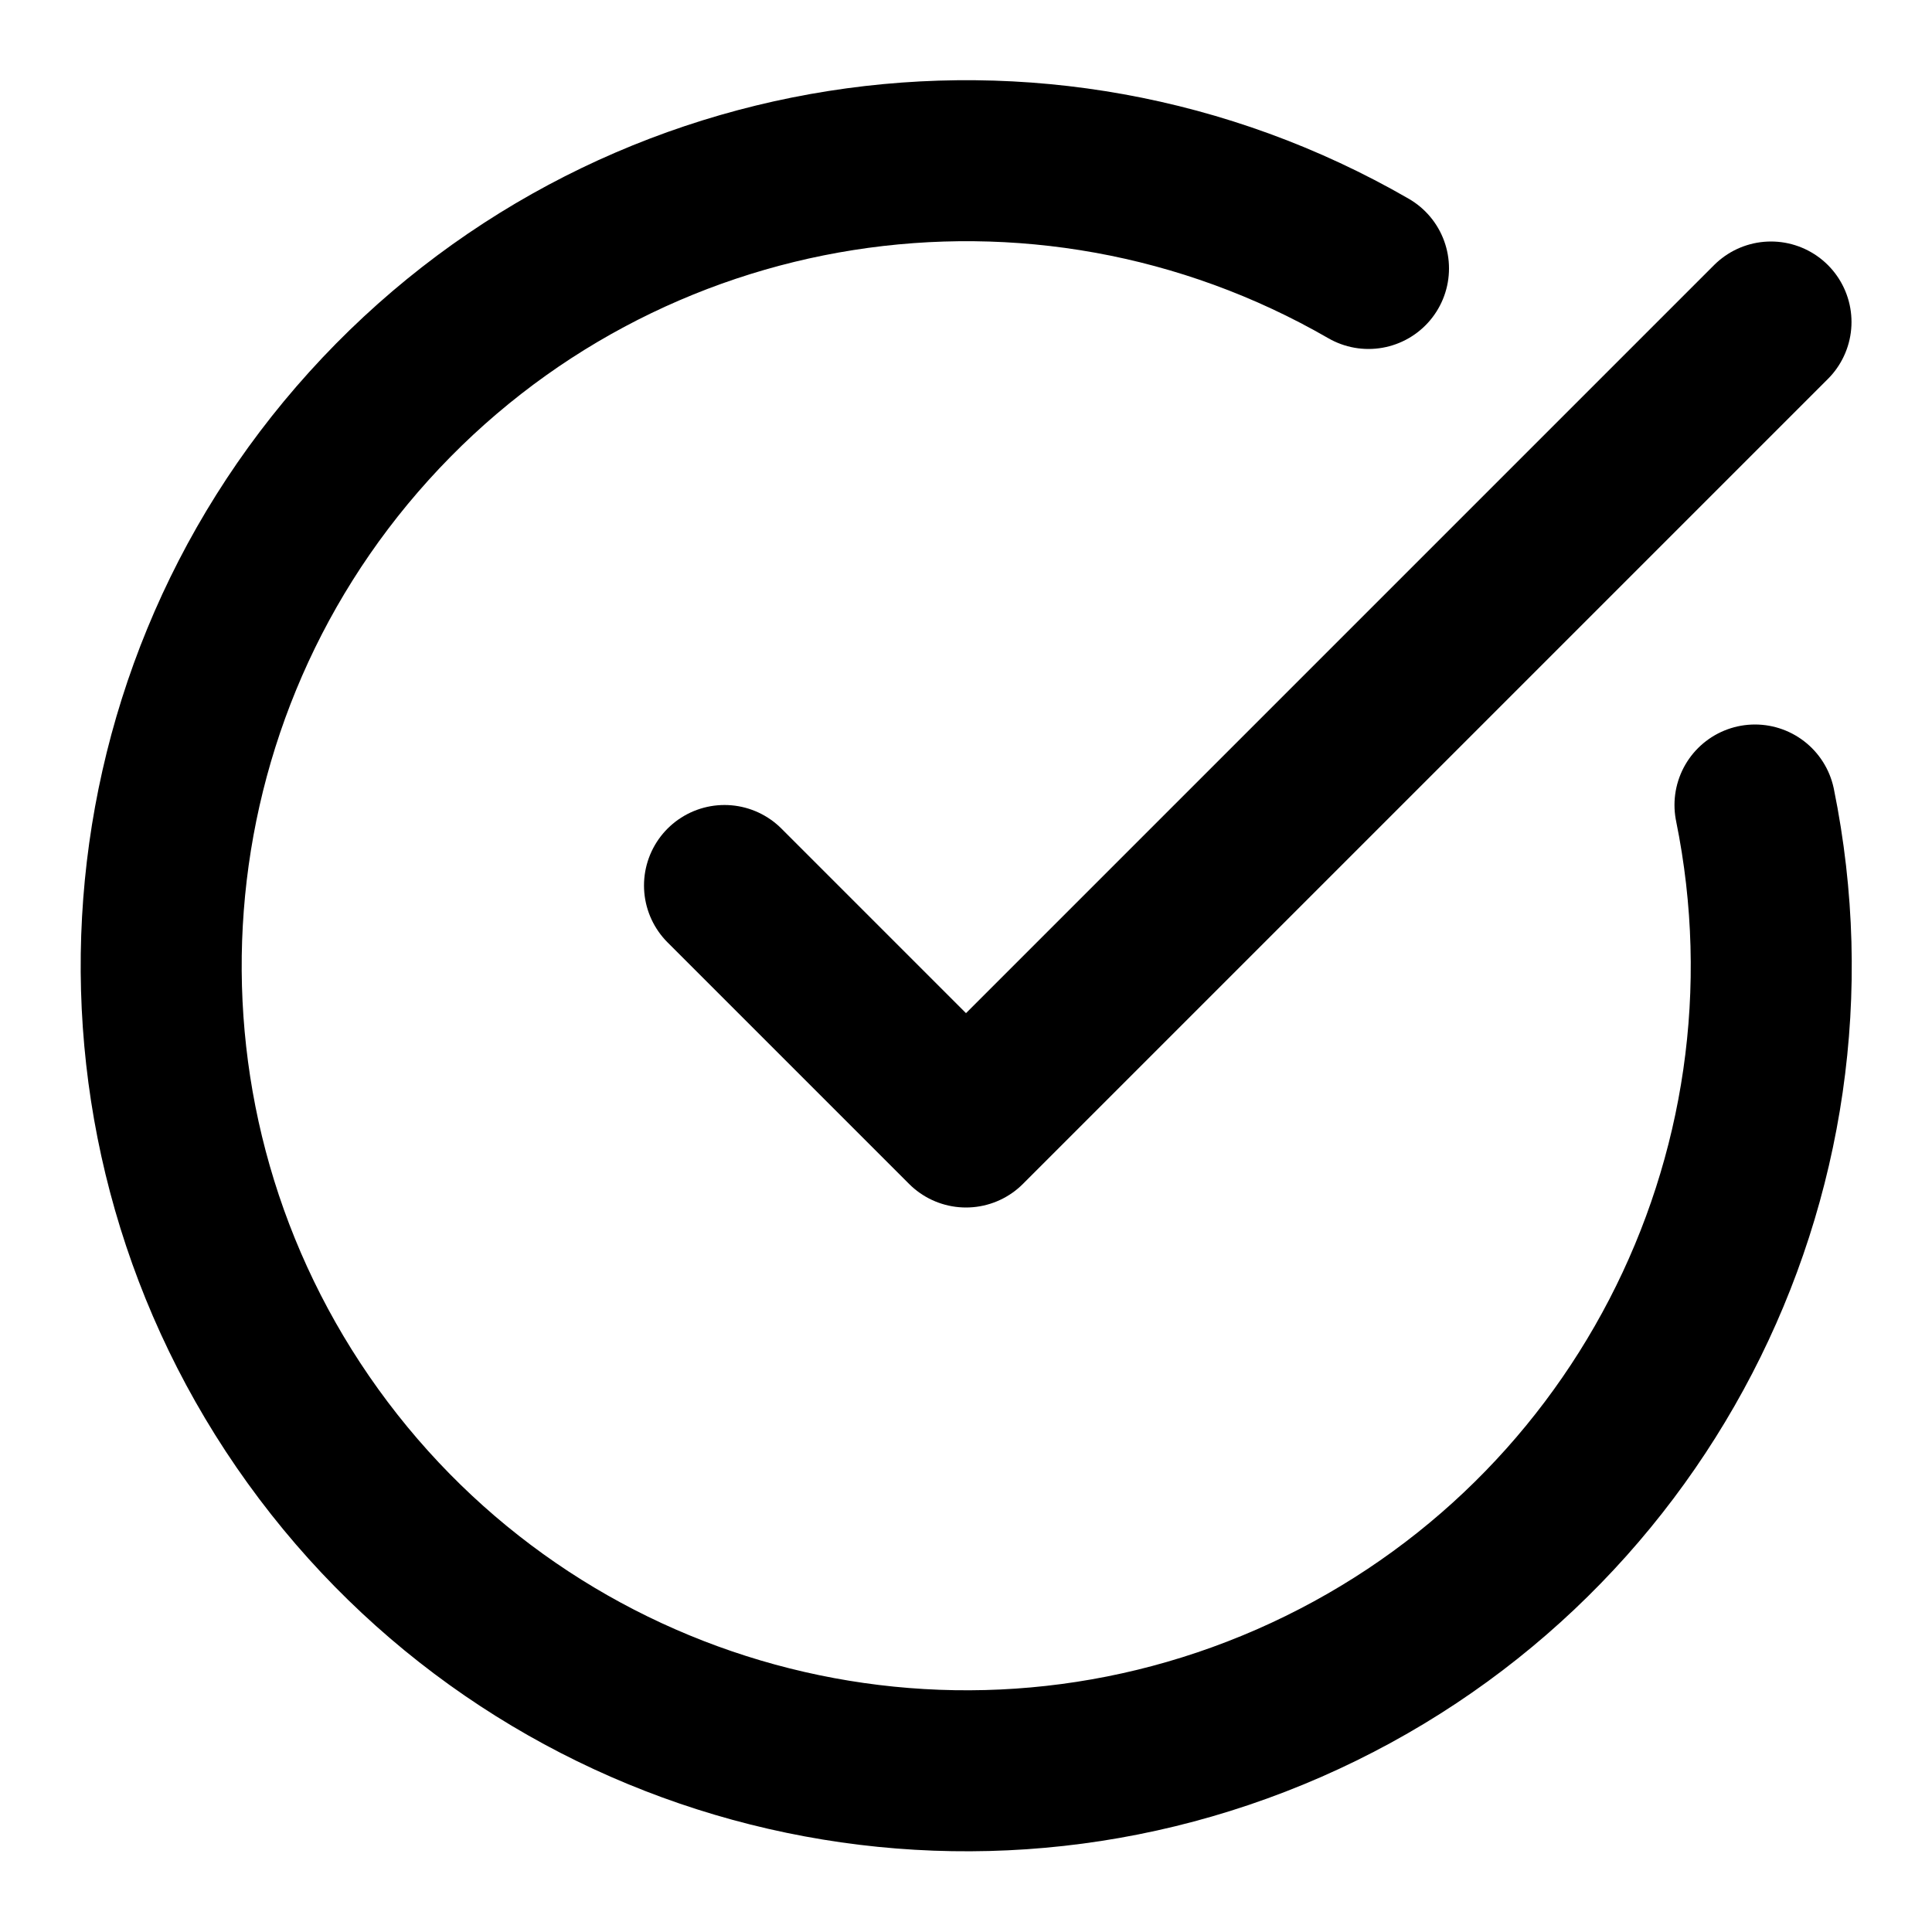
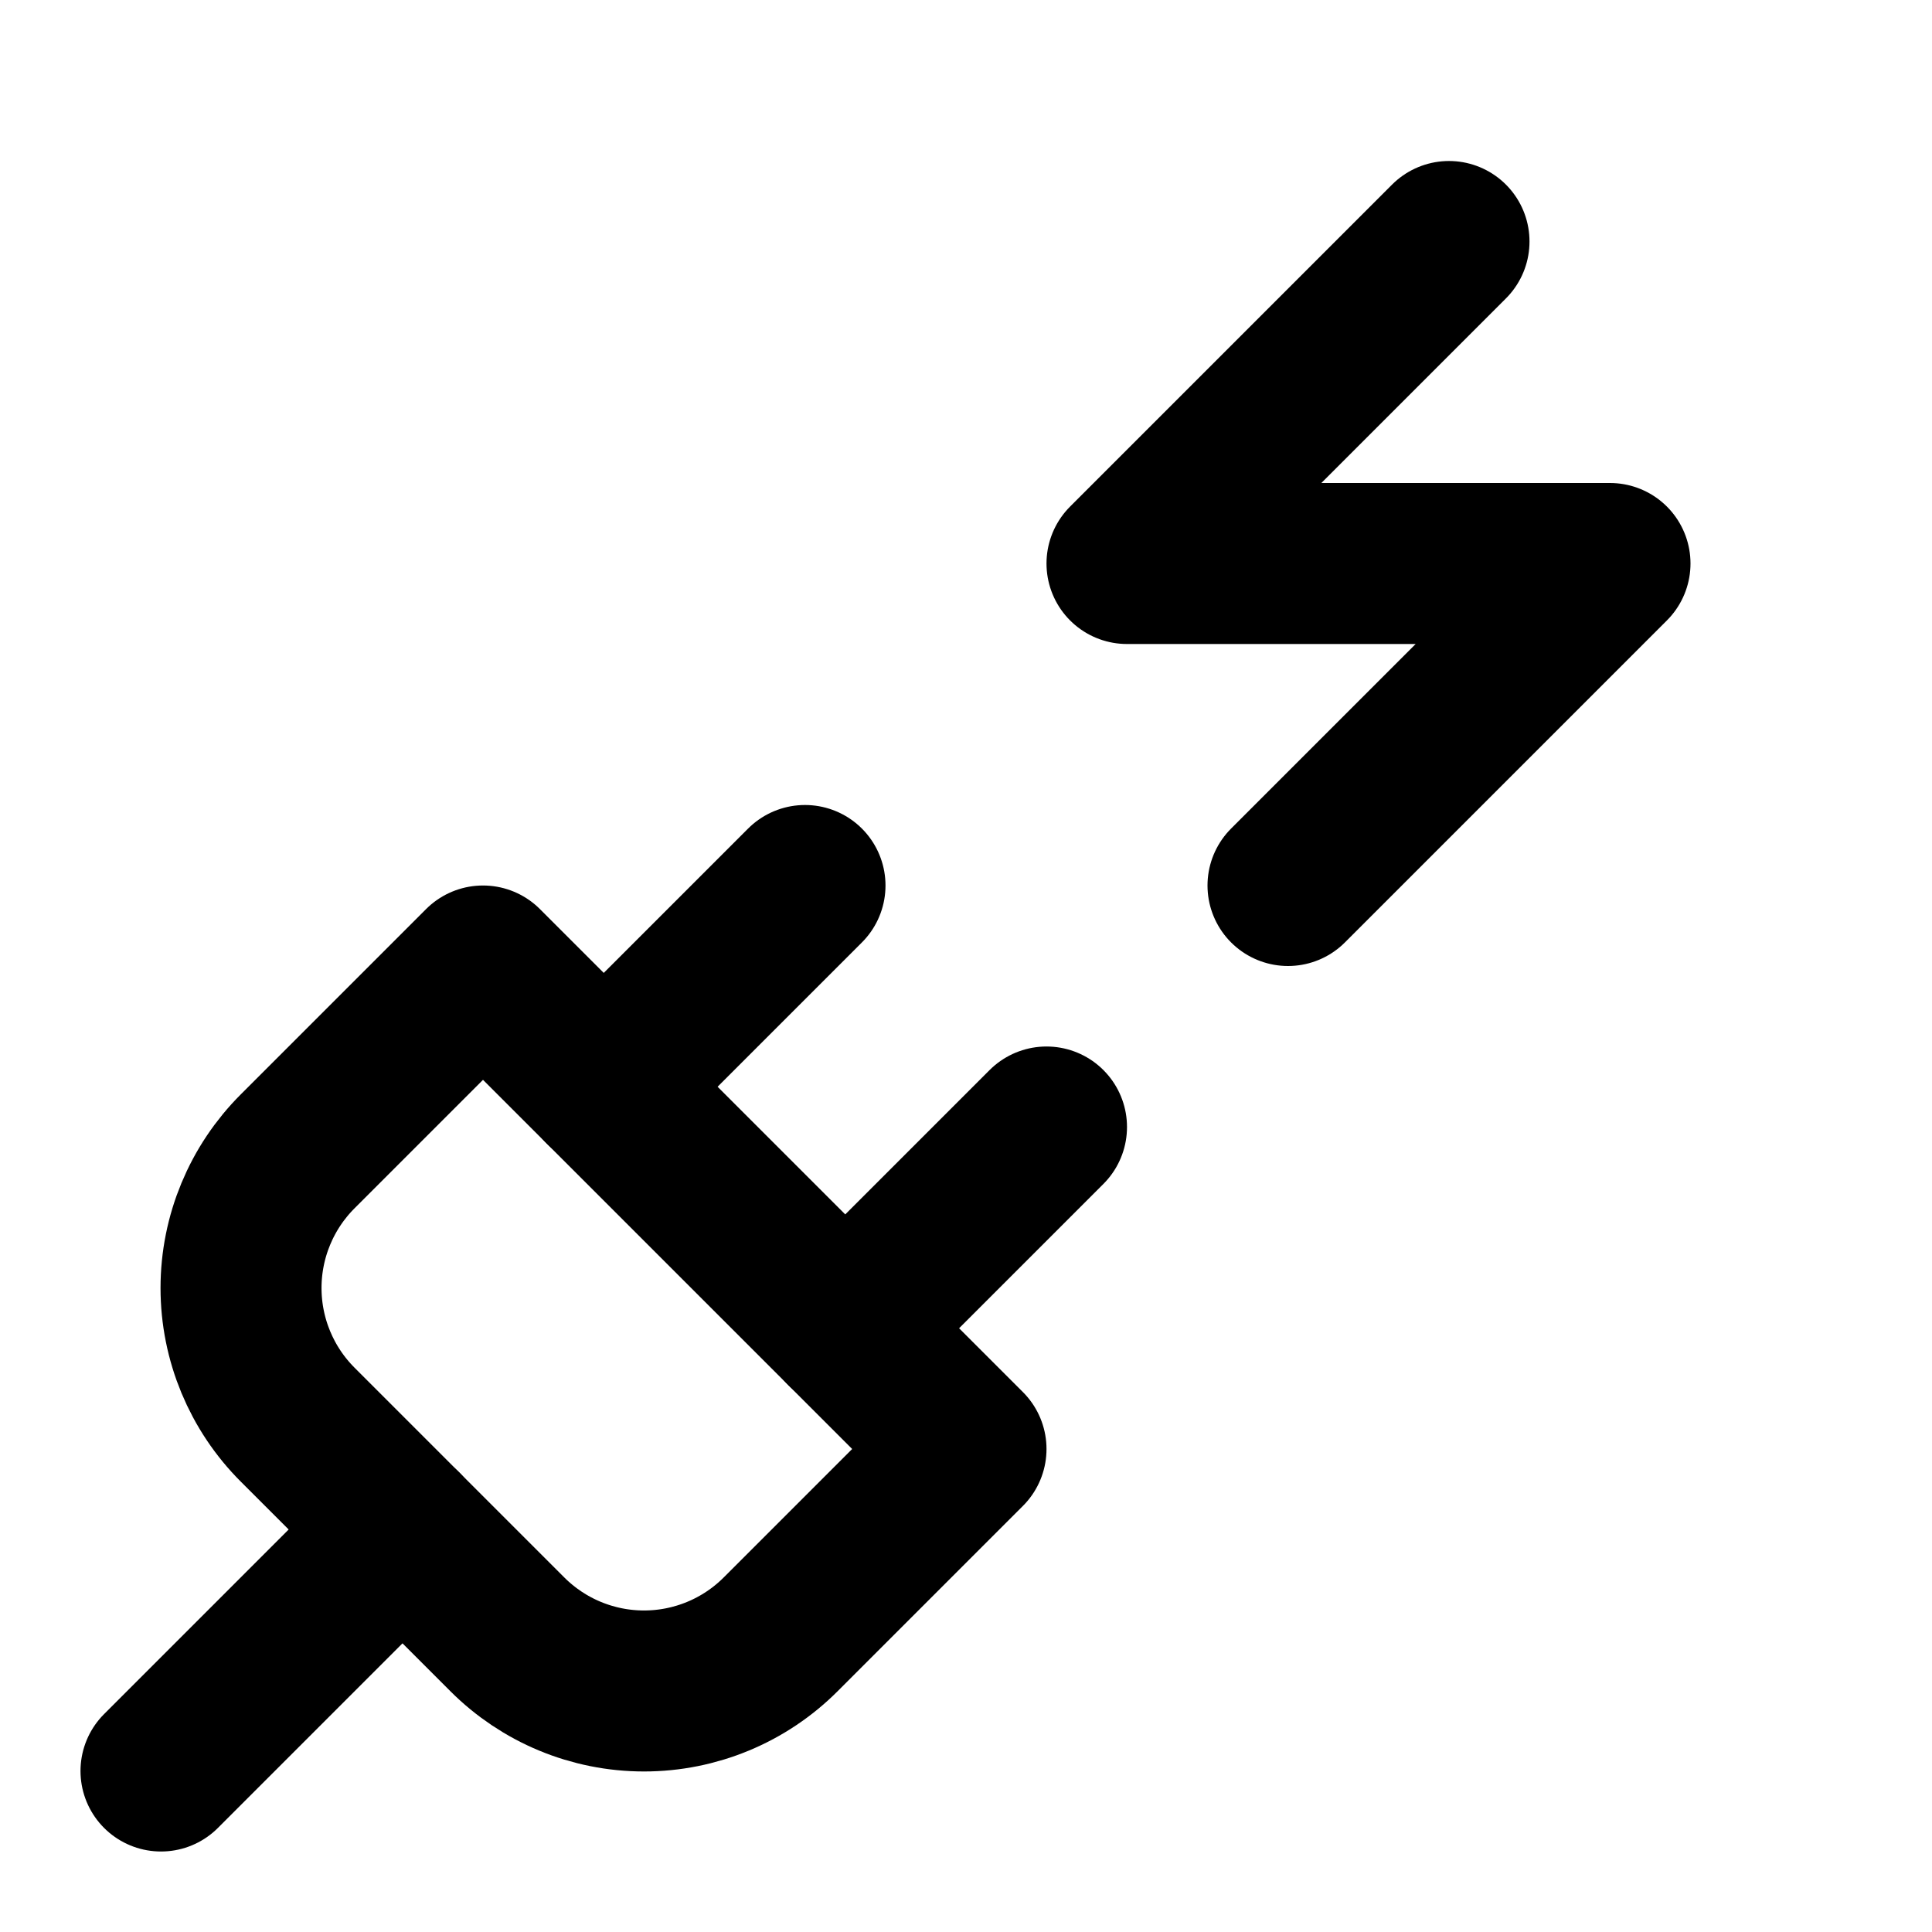
- <svg xmlns="http://www.w3.org/2000/svg" class="lucide lucide-check-circle" width="24" height="24" viewBox="0 0 24 24" fill="none" stroke="currentColor" stroke-width="2" stroke-linecap="round" stroke-linejoin="round">
-   <path d="M21.801 10A10 10 0 1 1 17 3.335" />
-   <path d="m9 11 3 3L22 4" />
+ <svg xmlns="http://www.w3.org/2000/svg" class="lucide lucide-plug-zap" width="24" height="24" viewBox="0 0 24 24" fill="none" stroke="currentColor" stroke-width="2" stroke-linecap="round" stroke-linejoin="round">
+   <path d="M6.3 20.3a2.4 2.4 0 0 0 3.4 0L12 18l-6-6-2.3 2.3a2.4 2.4 0 0 0 0 3.4Z" />
+   <path d="m2 22 3-3" />
+   <path d="M7.5 13.5 10 11" />
+   <path d="M10.5 16.5 13 14" />
+   <path d="m18 3-4 4h6l-4 4" />
</svg>
